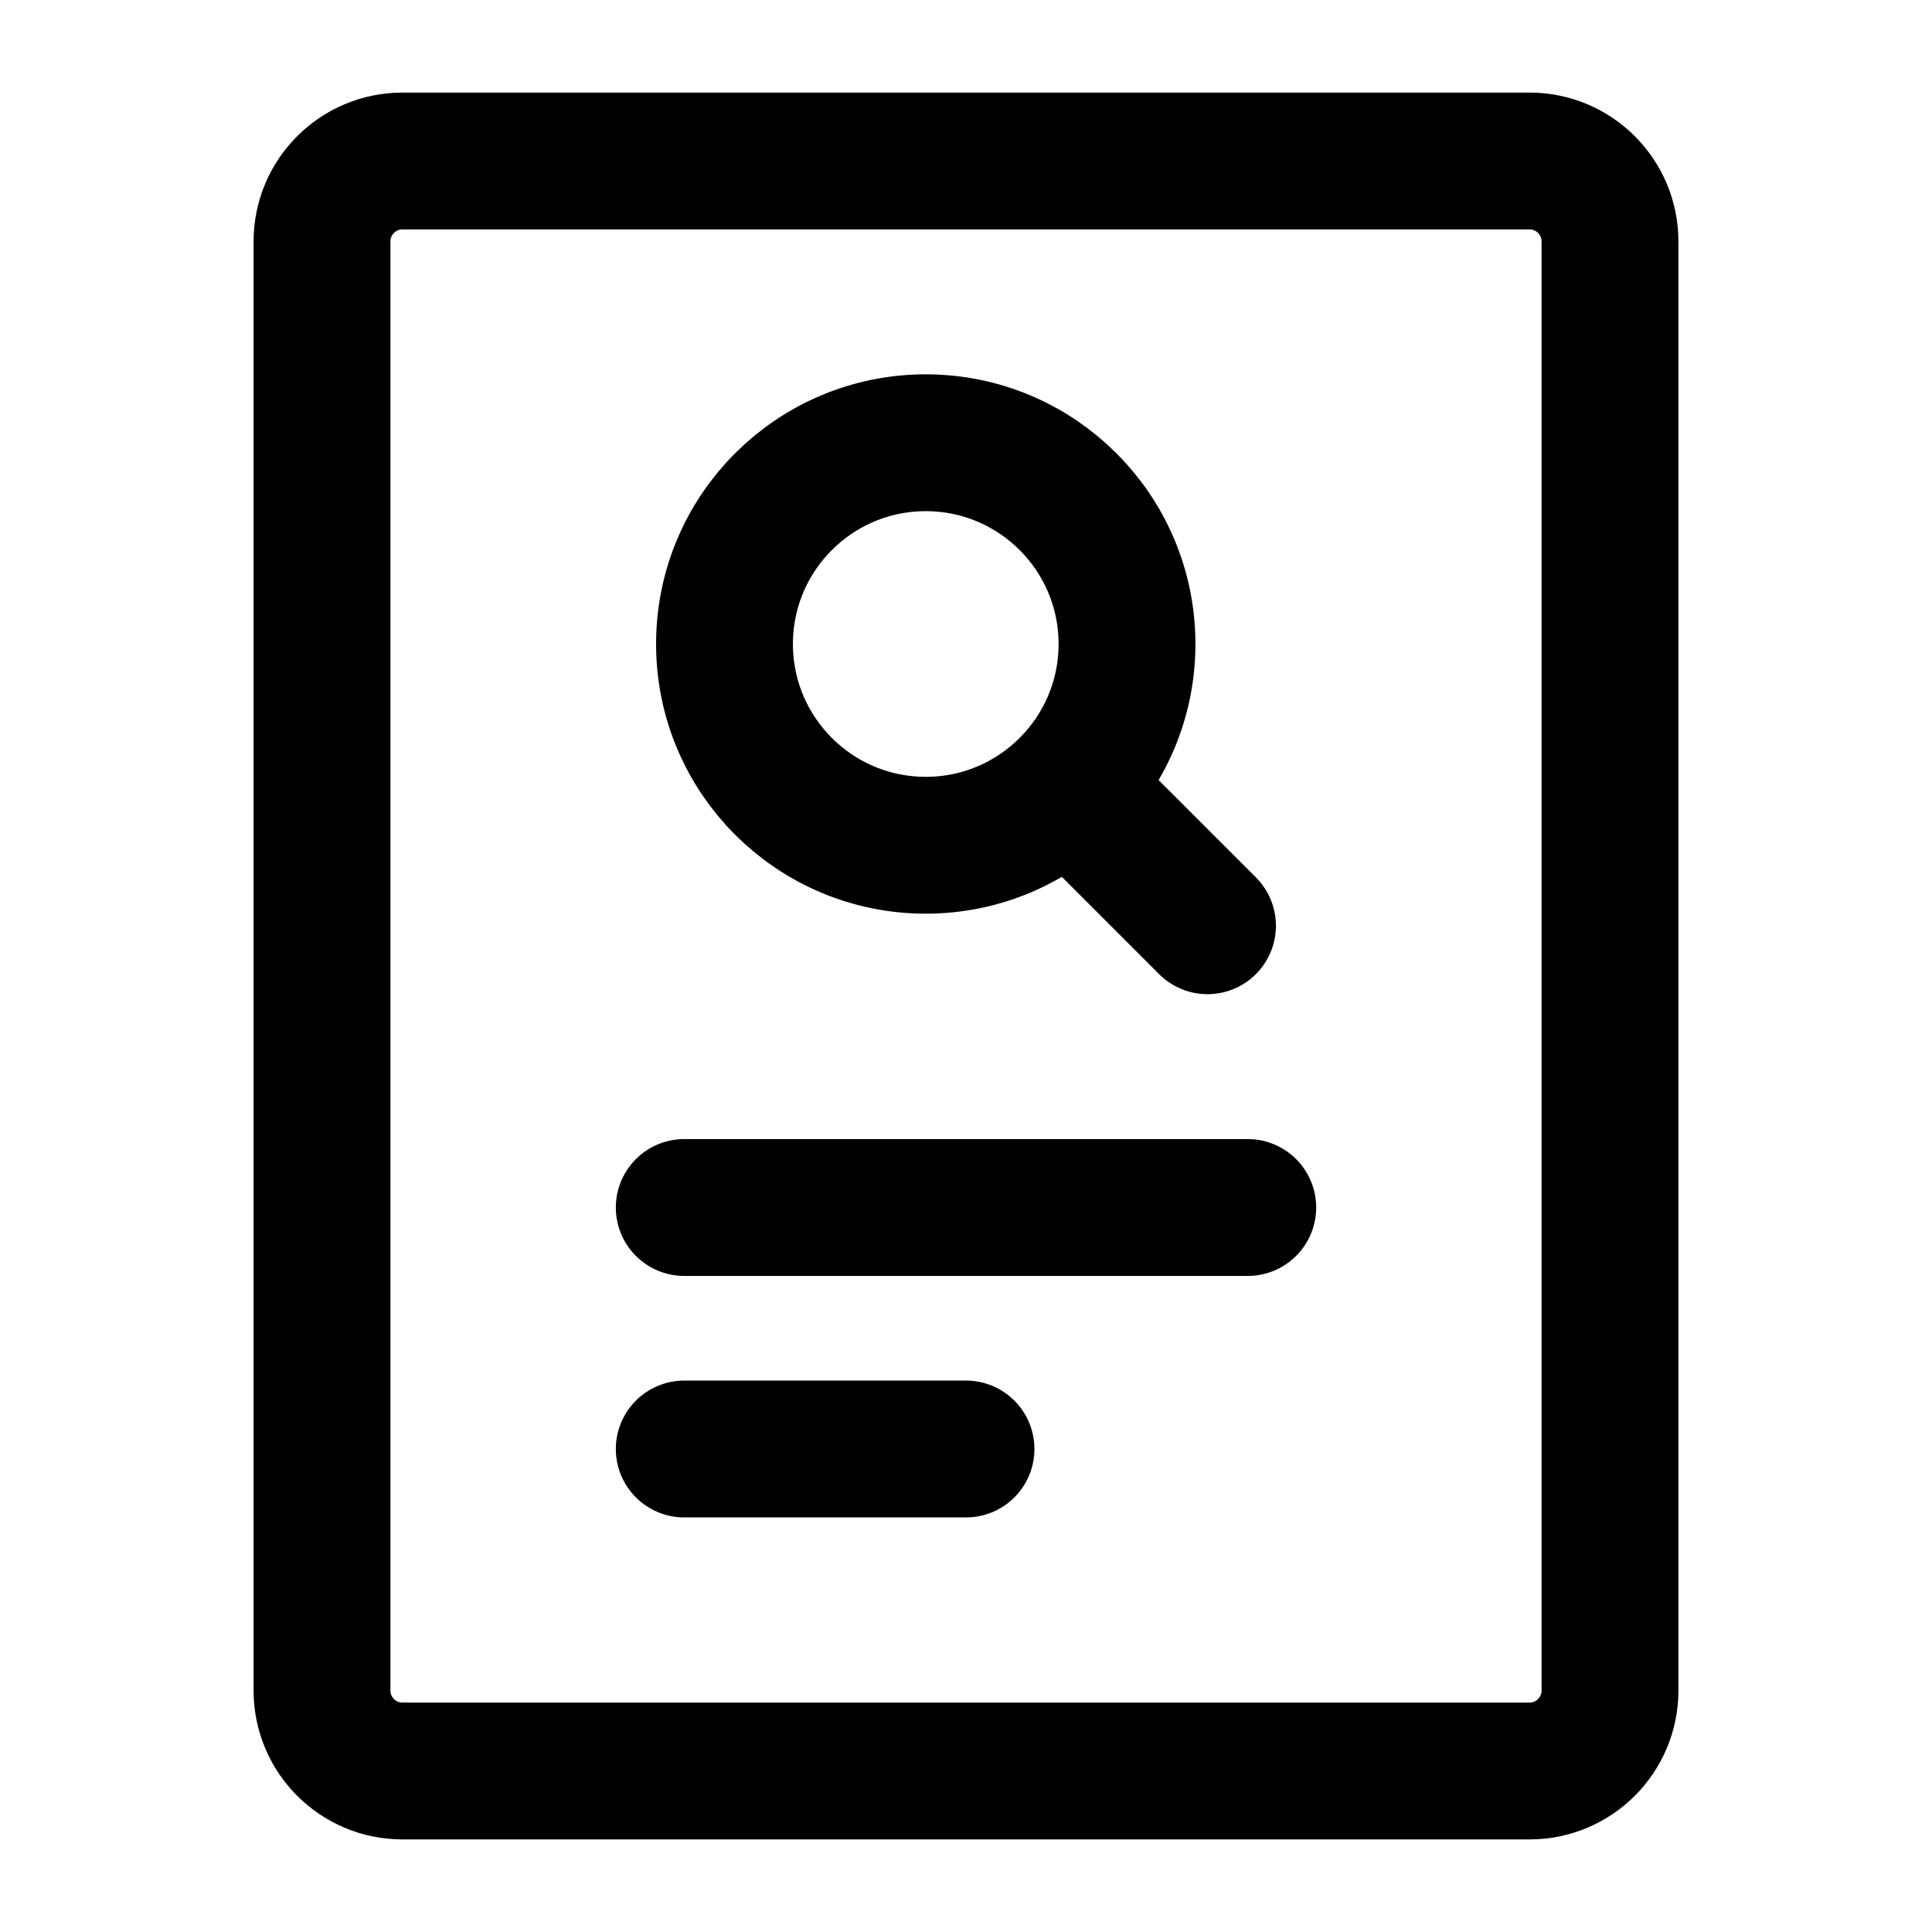
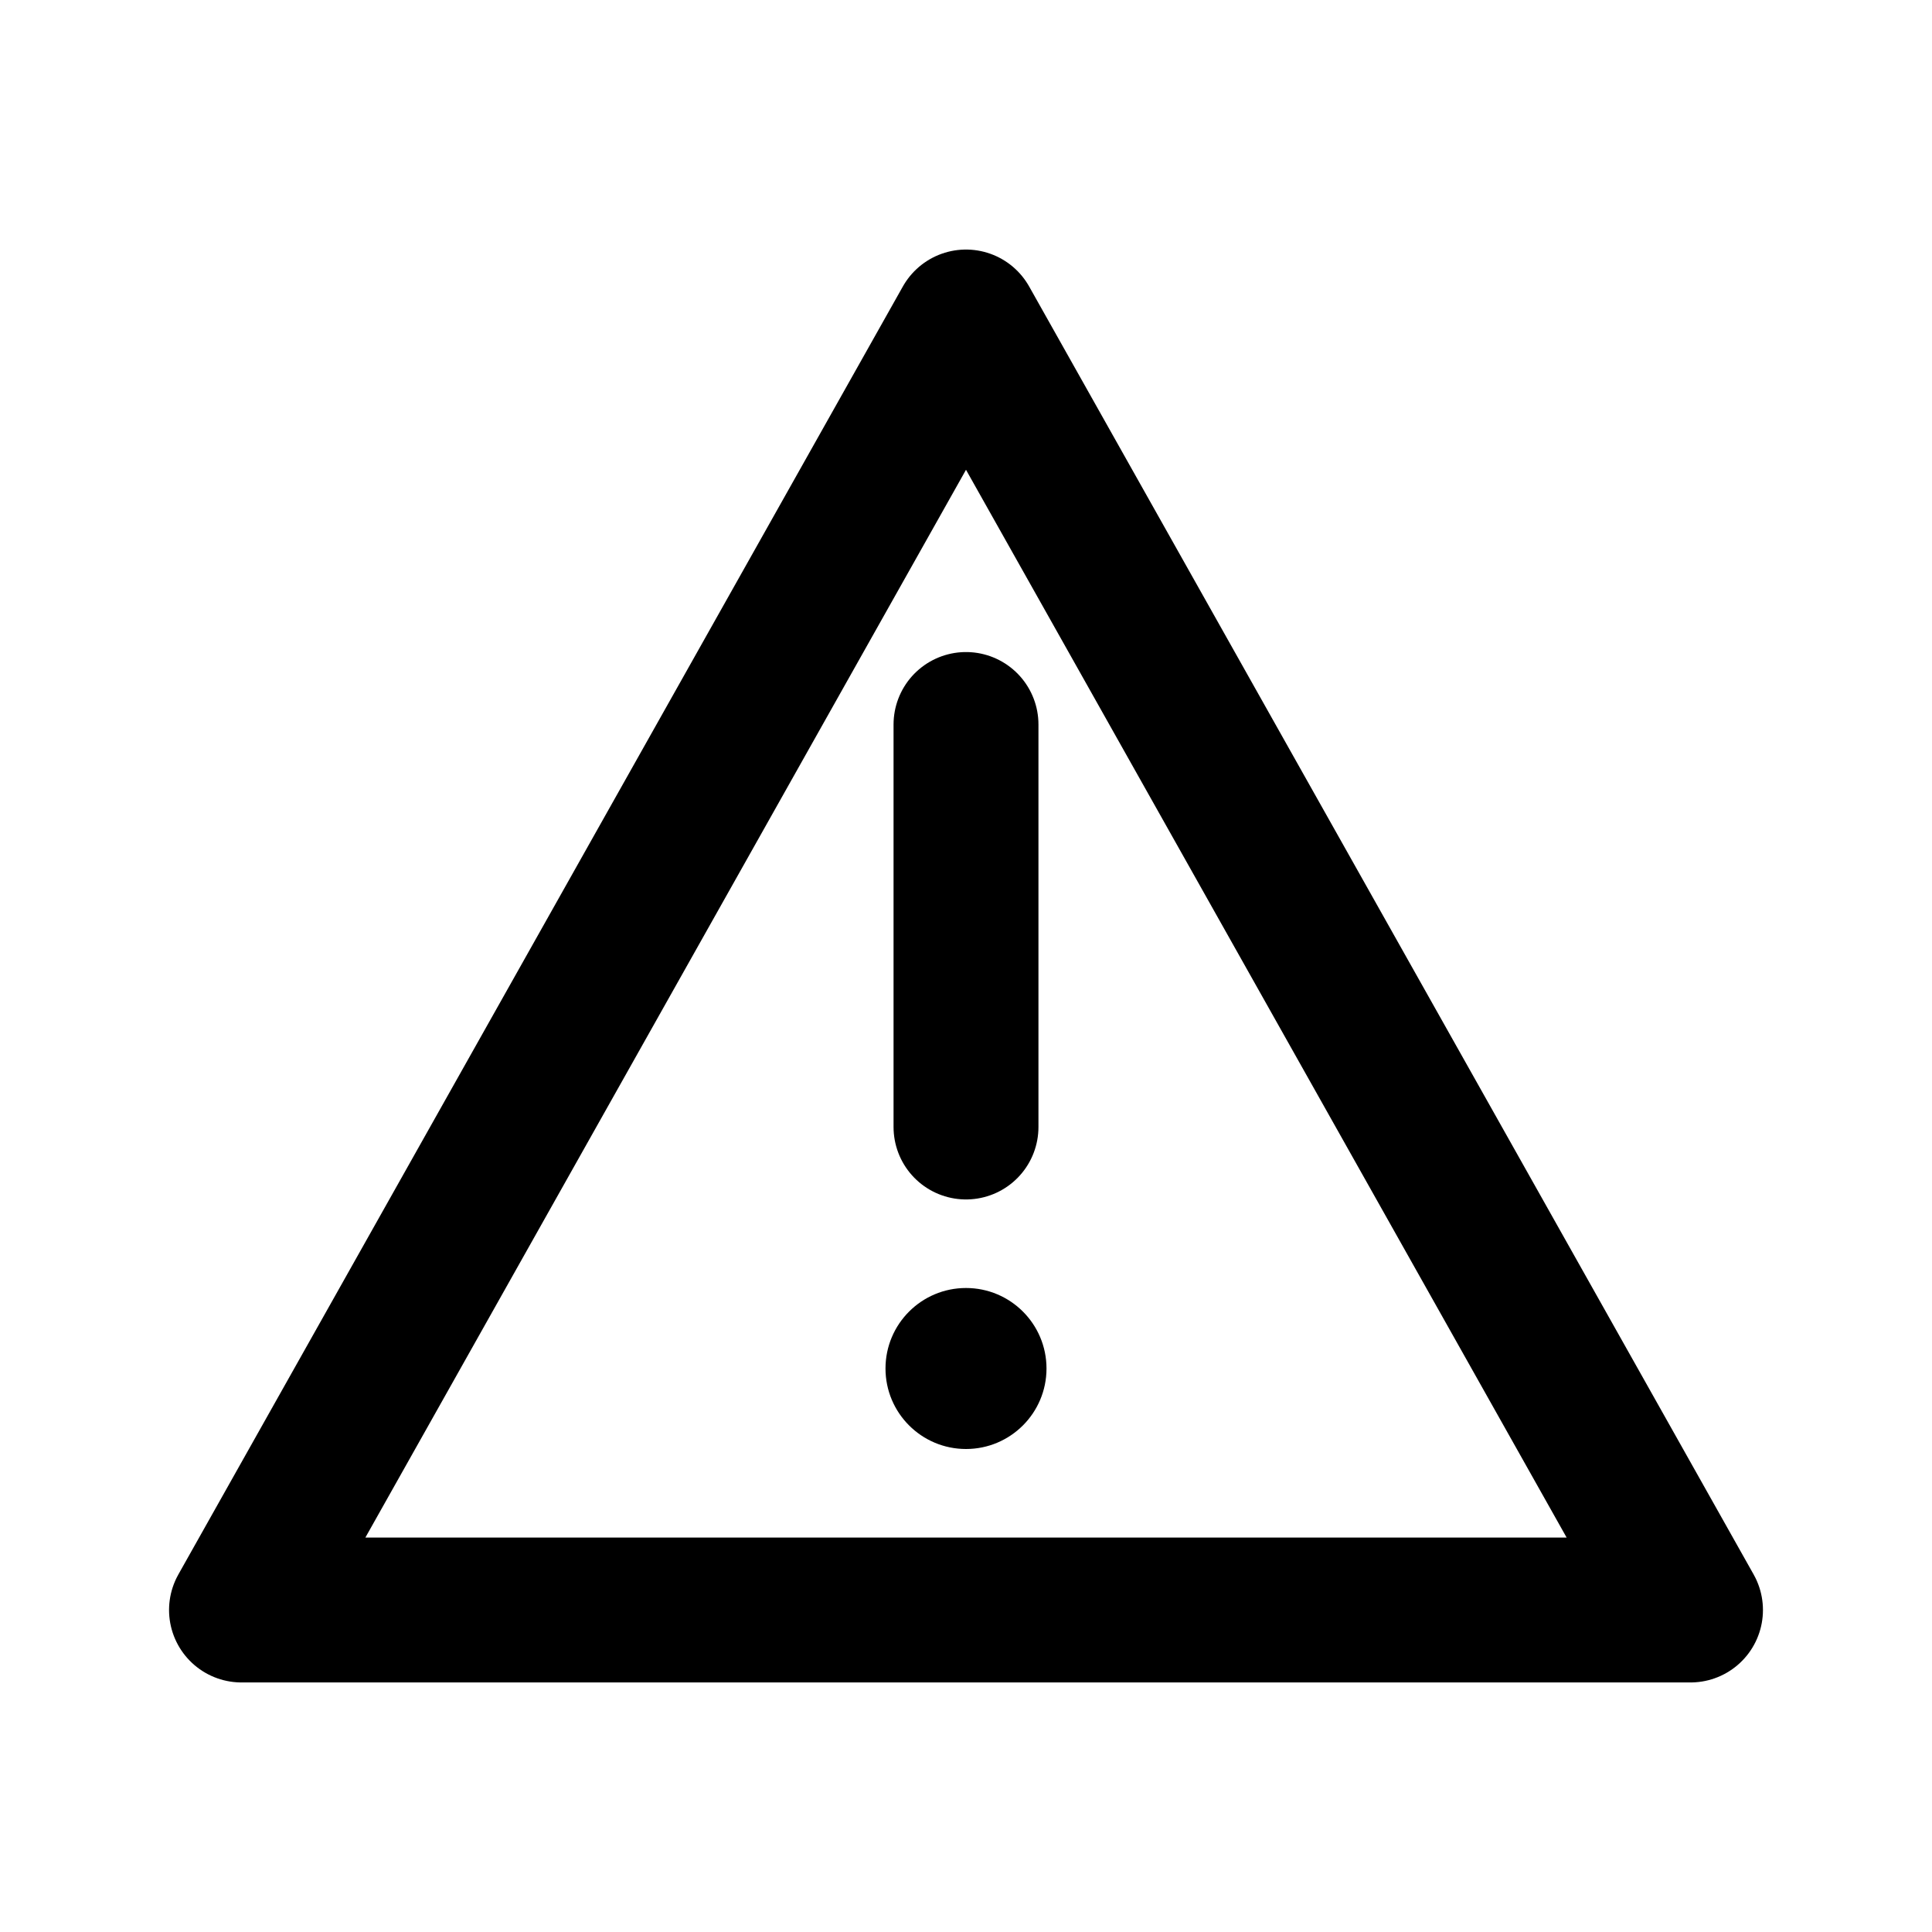
- <svg xmlns="http://www.w3.org/2000/svg" width="24" height="24" viewBox="0 0 48 48" fill="none">
-   <path d="M38 4H10C8.895 4 8 4.895 8 6V42C8 43.105 8.895 44 10 44H38C39.105 44 40 43.105 40 42V6C40 4.895 39.105 4 38 4Z" fill="none" stroke="currentColor" stroke-width="3.4" stroke-linecap="round" stroke-linejoin="round" />
-   <path d="M28 16C28 17.381 27.44 18.631 26.535 19.535C25.631 20.44 24.381 21 23 21C20.239 21 18 18.761 18 16C18 13.239 20.239 11 23 11C25.761 11 28 13.239 28 16Z" fill="none" />
-   <path d="M30 23L26.535 19.535M26.535 19.535C27.44 18.631 28 17.381 28 16C28 13.239 25.761 11 23 11C20.239 11 18 13.239 18 16C18 18.761 20.239 21 23 21C24.381 21 25.631 20.44 26.535 19.535Z" stroke="currentColor" stroke-width="3.4" stroke-linecap="round" stroke-linejoin="round" />
-   <path d="M17 30L31 30" stroke="currentColor" stroke-width="3.4" stroke-linecap="round" stroke-linejoin="round" />
-   <path d="M17 36H24" stroke="currentColor" stroke-width="3.4" stroke-linecap="round" stroke-linejoin="round" />
+ <svg xmlns="http://www.w3.org/2000/svg" width="24" height="24" viewBox="0 0 24 24" fill="none">
+   <path d="M12 4l9 16H3L12 4z" stroke="currentColor" stroke-width="1.8" stroke-linecap="round" stroke-linejoin="round" />
+   <path d="M12 9v5" stroke="currentColor" stroke-width="1.8" stroke-linecap="round" stroke-linejoin="round" />
+   <circle cx="12" cy="17" r="1" fill="currentColor" />
</svg>
